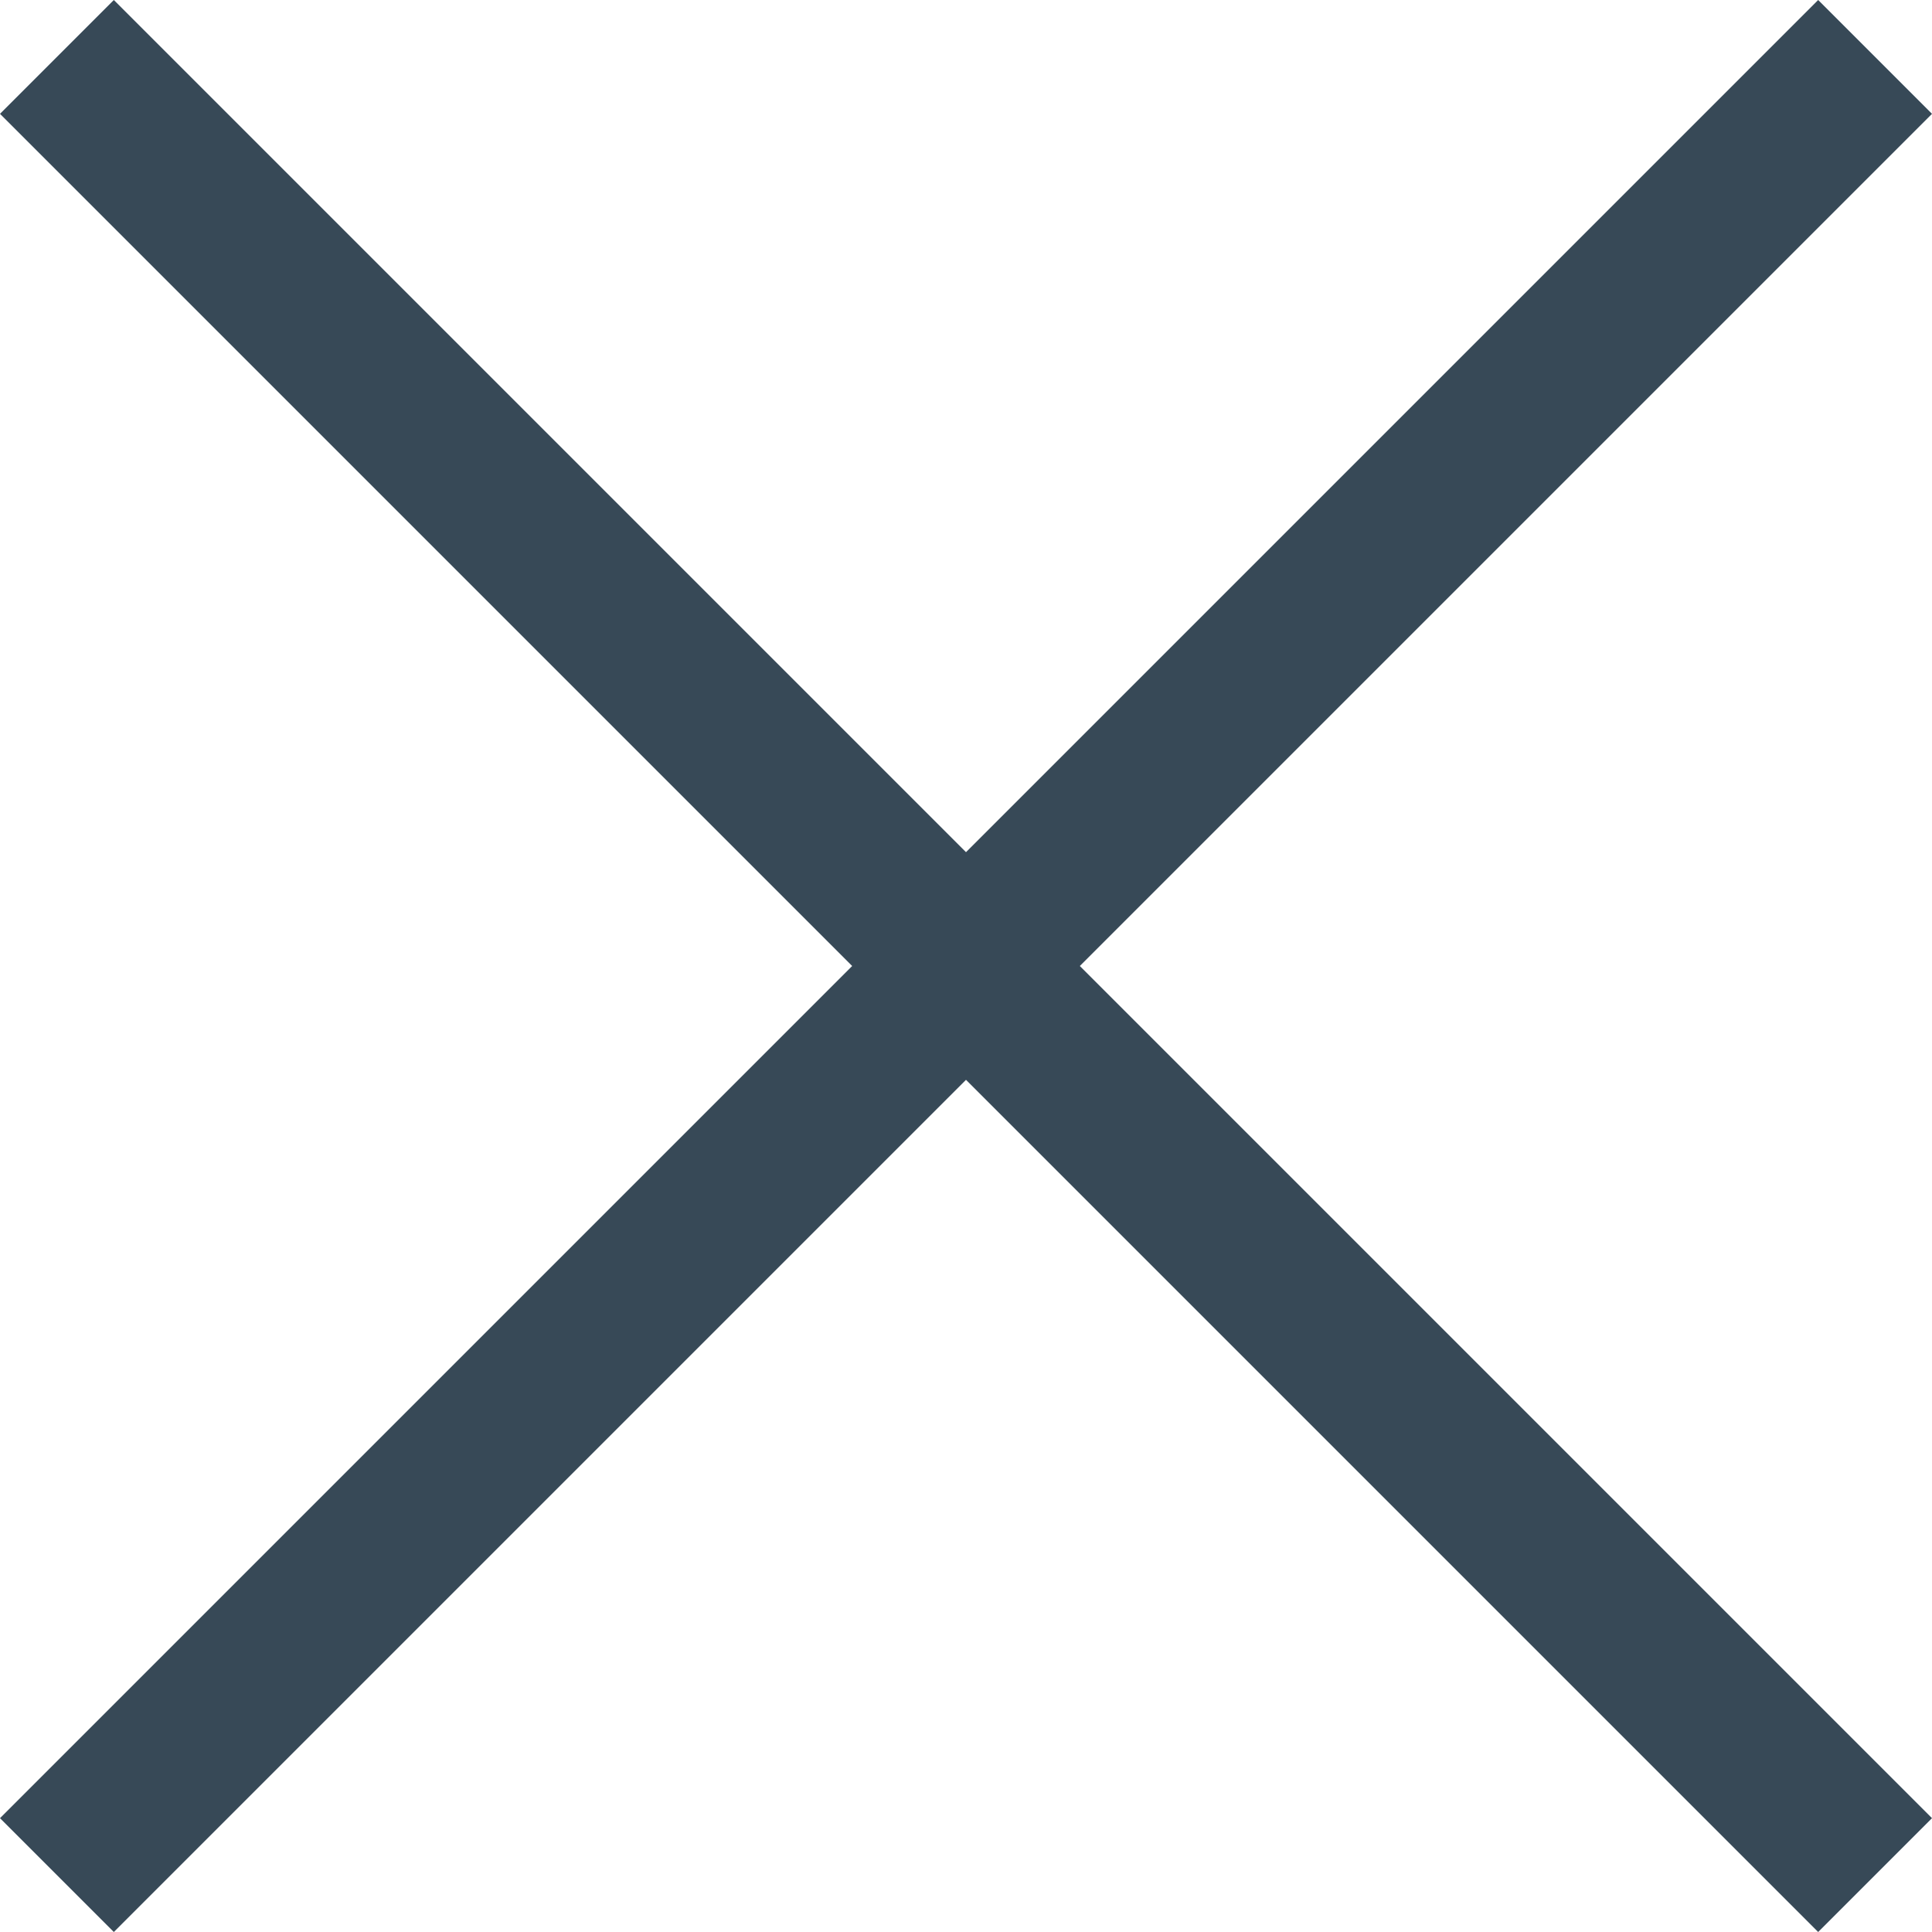
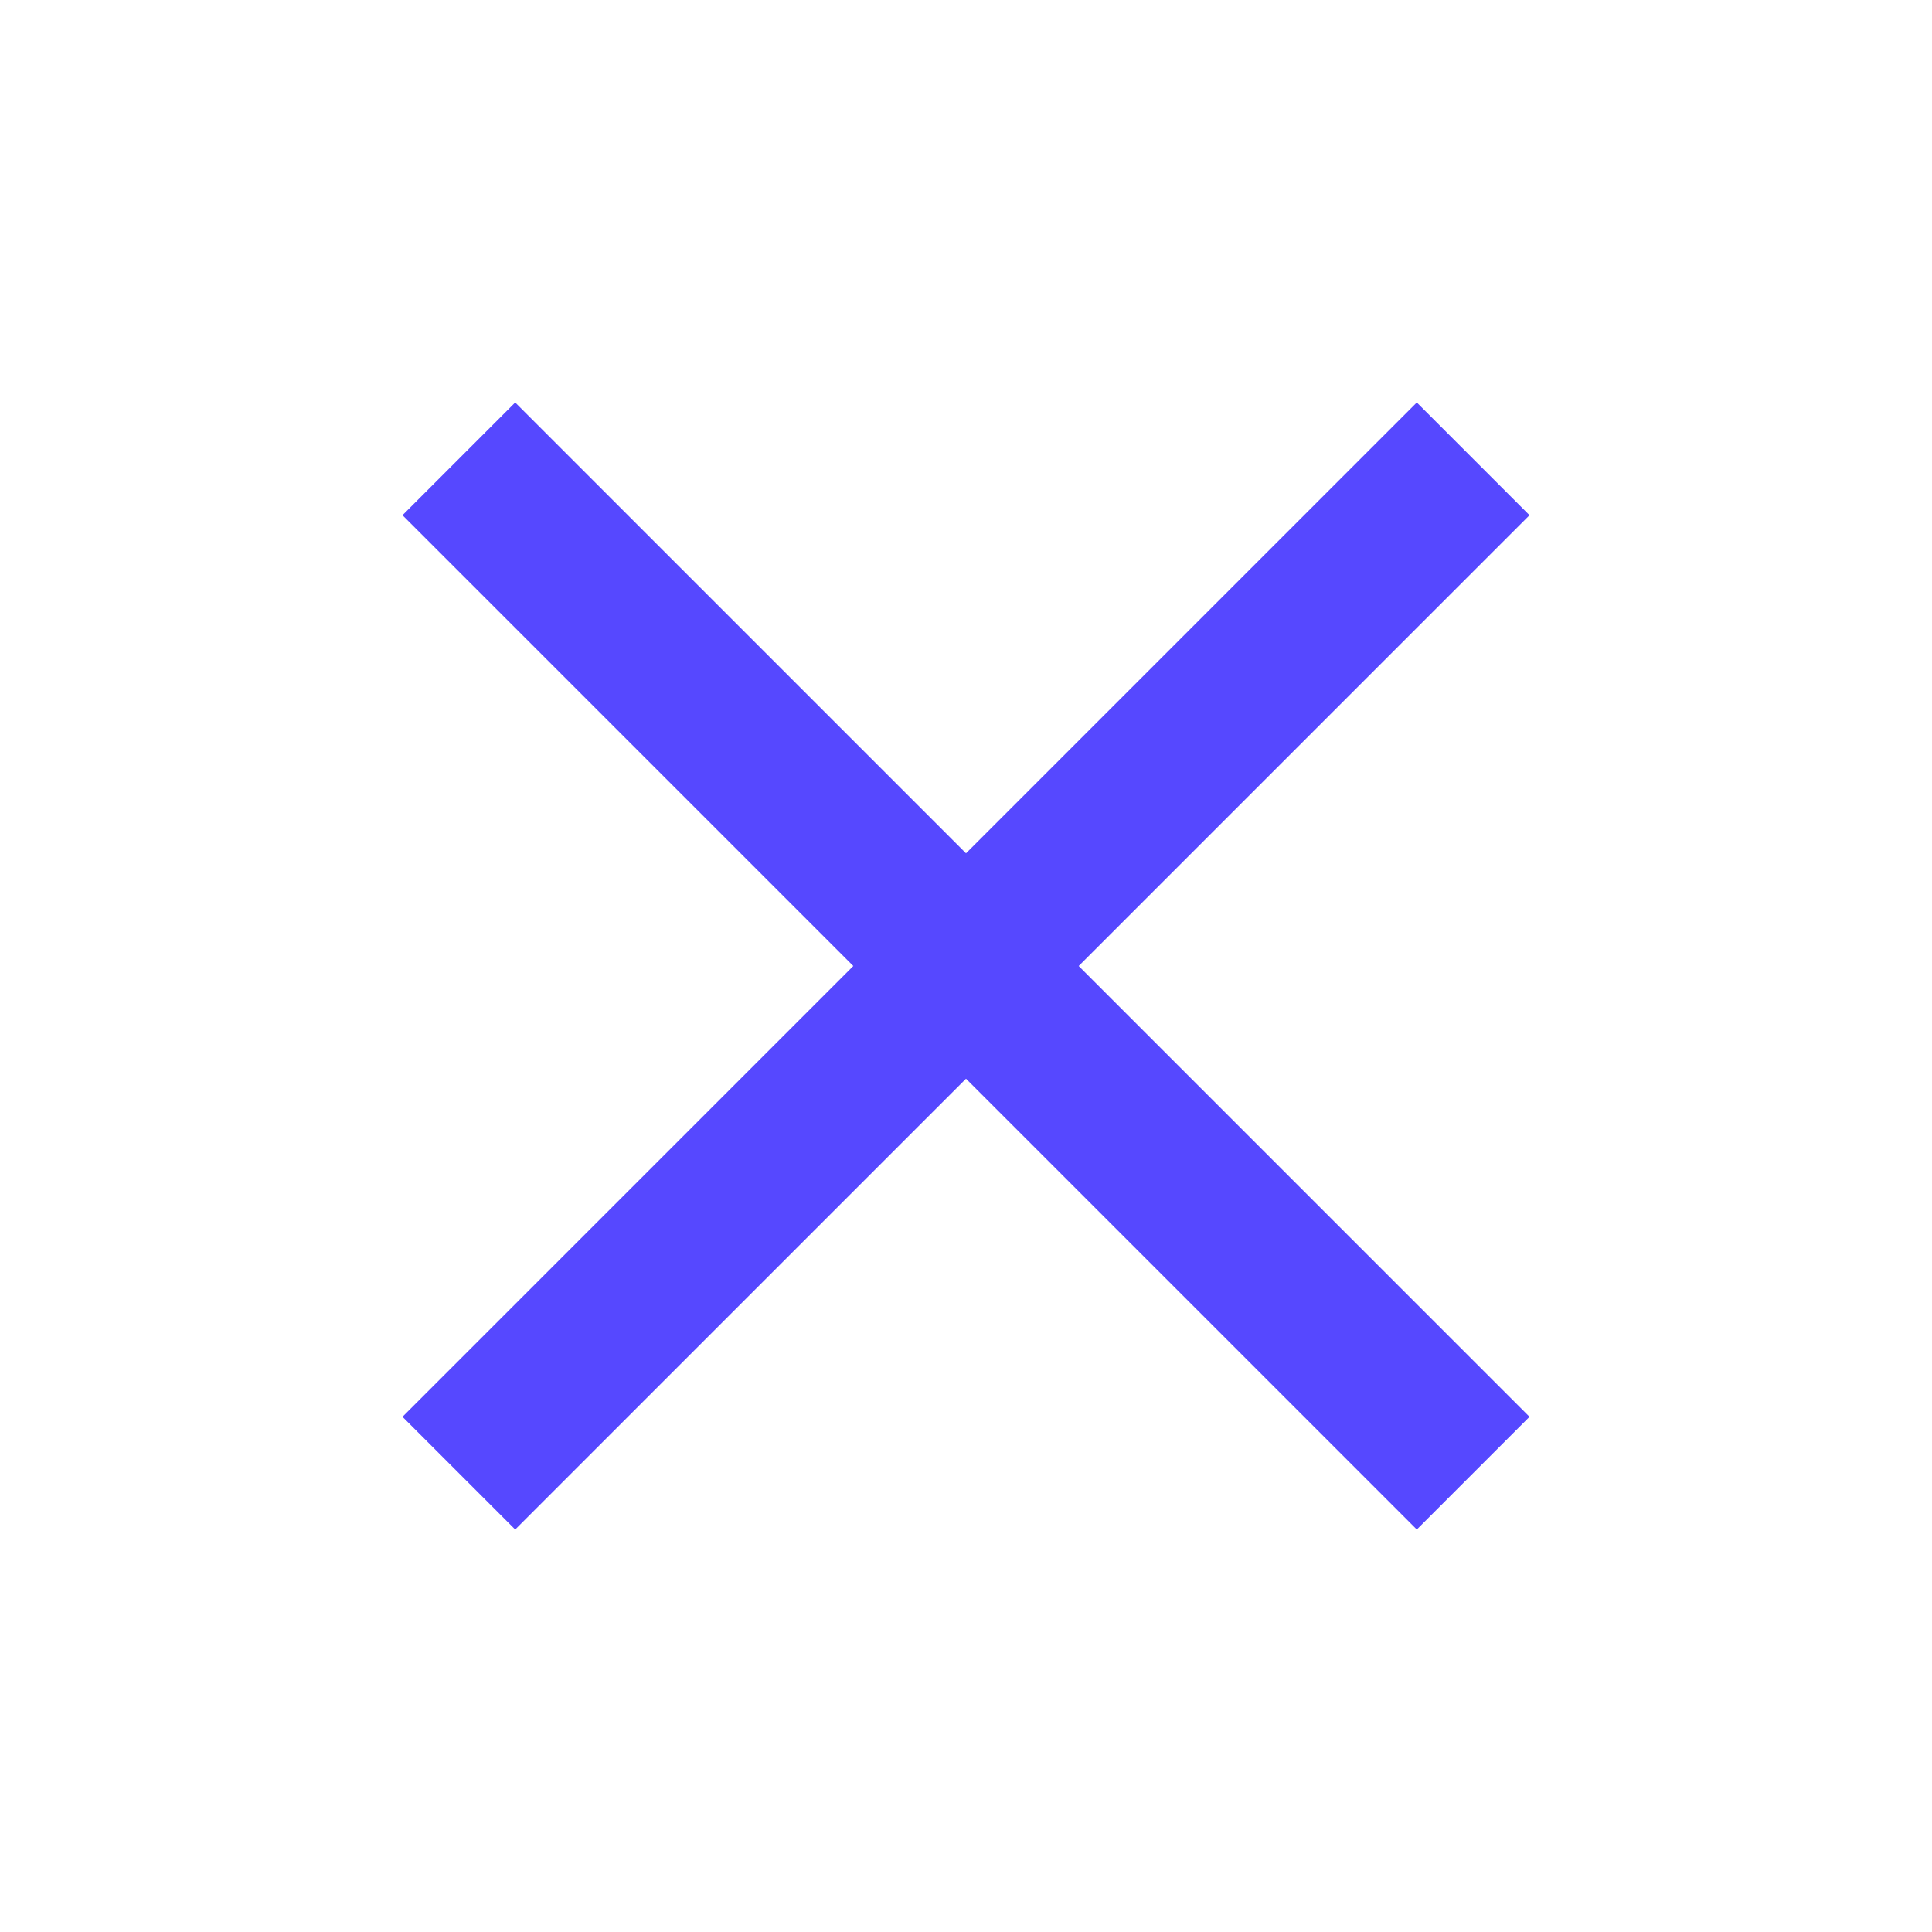
- <svg xmlns="http://www.w3.org/2000/svg" width="24" height="24" viewBox="0 0 24 24" fill="none">
-   <path d="M24 1.414L22.586 0L12 10.586L1.414 0L0 1.414L10.586 12L0 22.586L1.414 24L12 13.414L22.586 24L24 22.586L13.414 12L24 1.414Z" fill="#374957" />
+ <svg xmlns="http://www.w3.org/2000/svg" width="30" height="30" viewBox="0 0 30 30" fill="none">
+   <path d="M8 23.75L6.25 22L13.25 15L6.25 8L8 6.25L15 13.25L22 6.25L23.75 8L16.75 15L23.75 22L22 23.75L15 16.75L8 23.75Z" fill="#5648FF" />
</svg>
